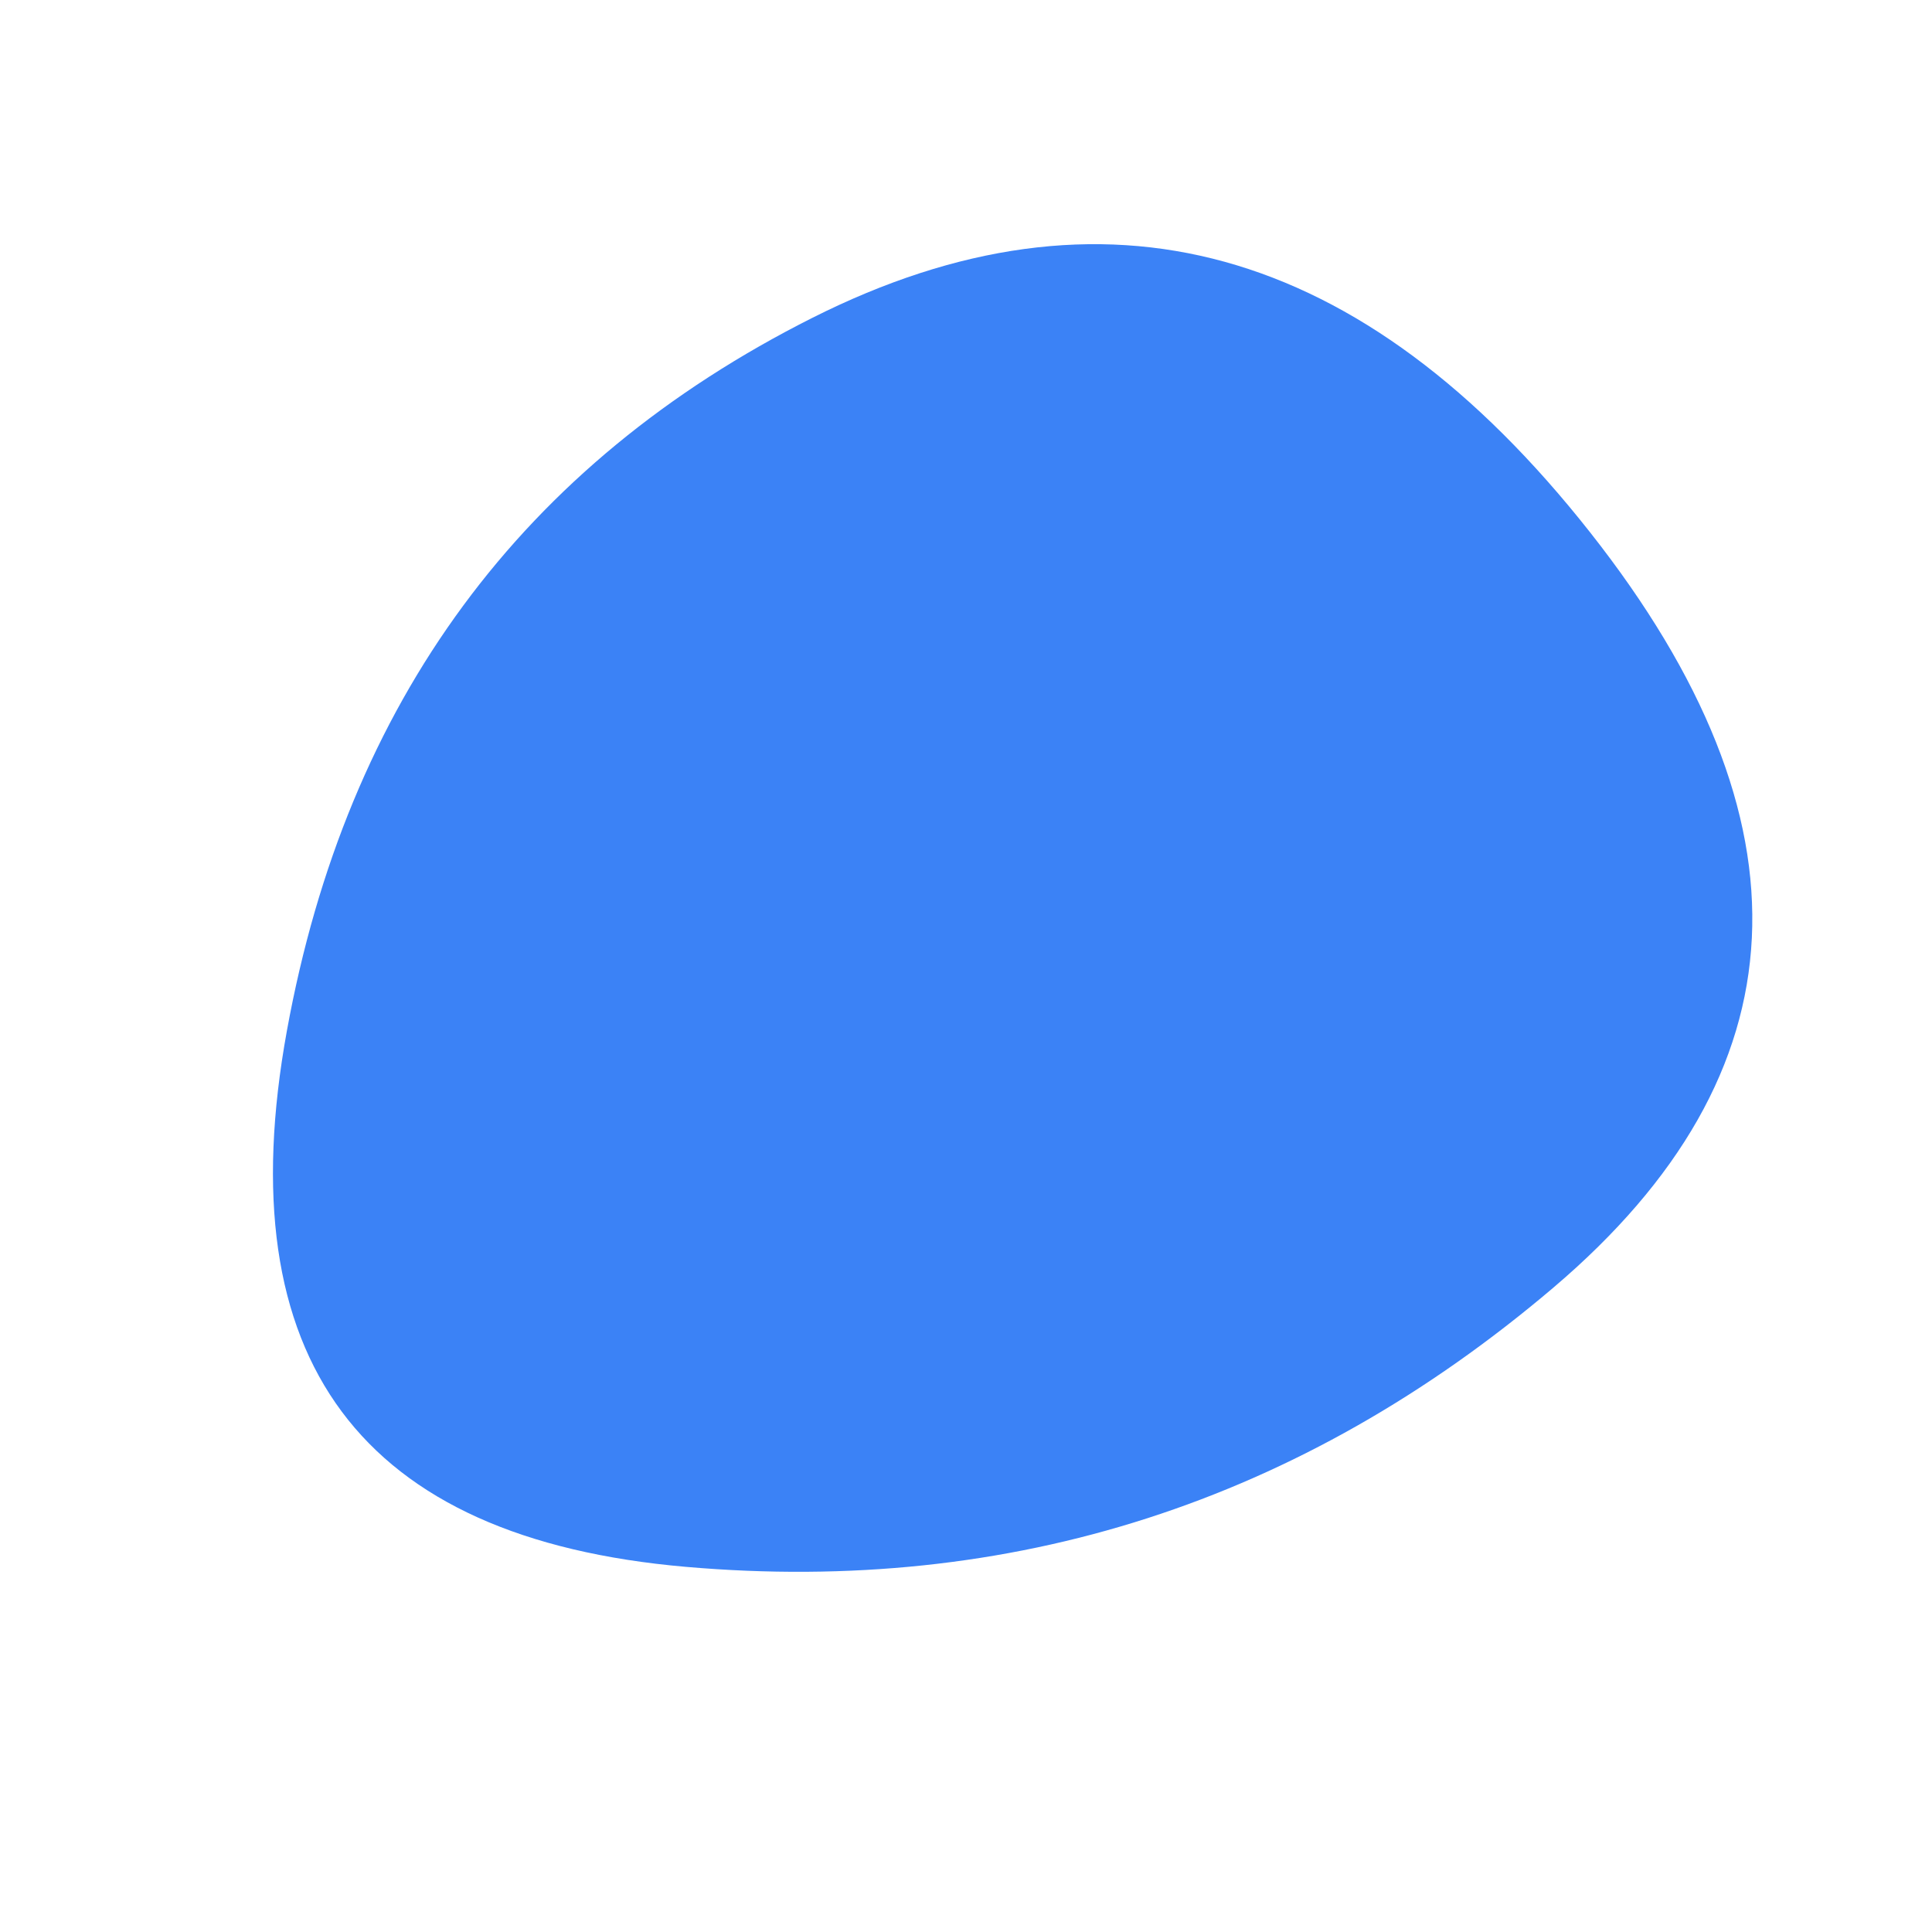
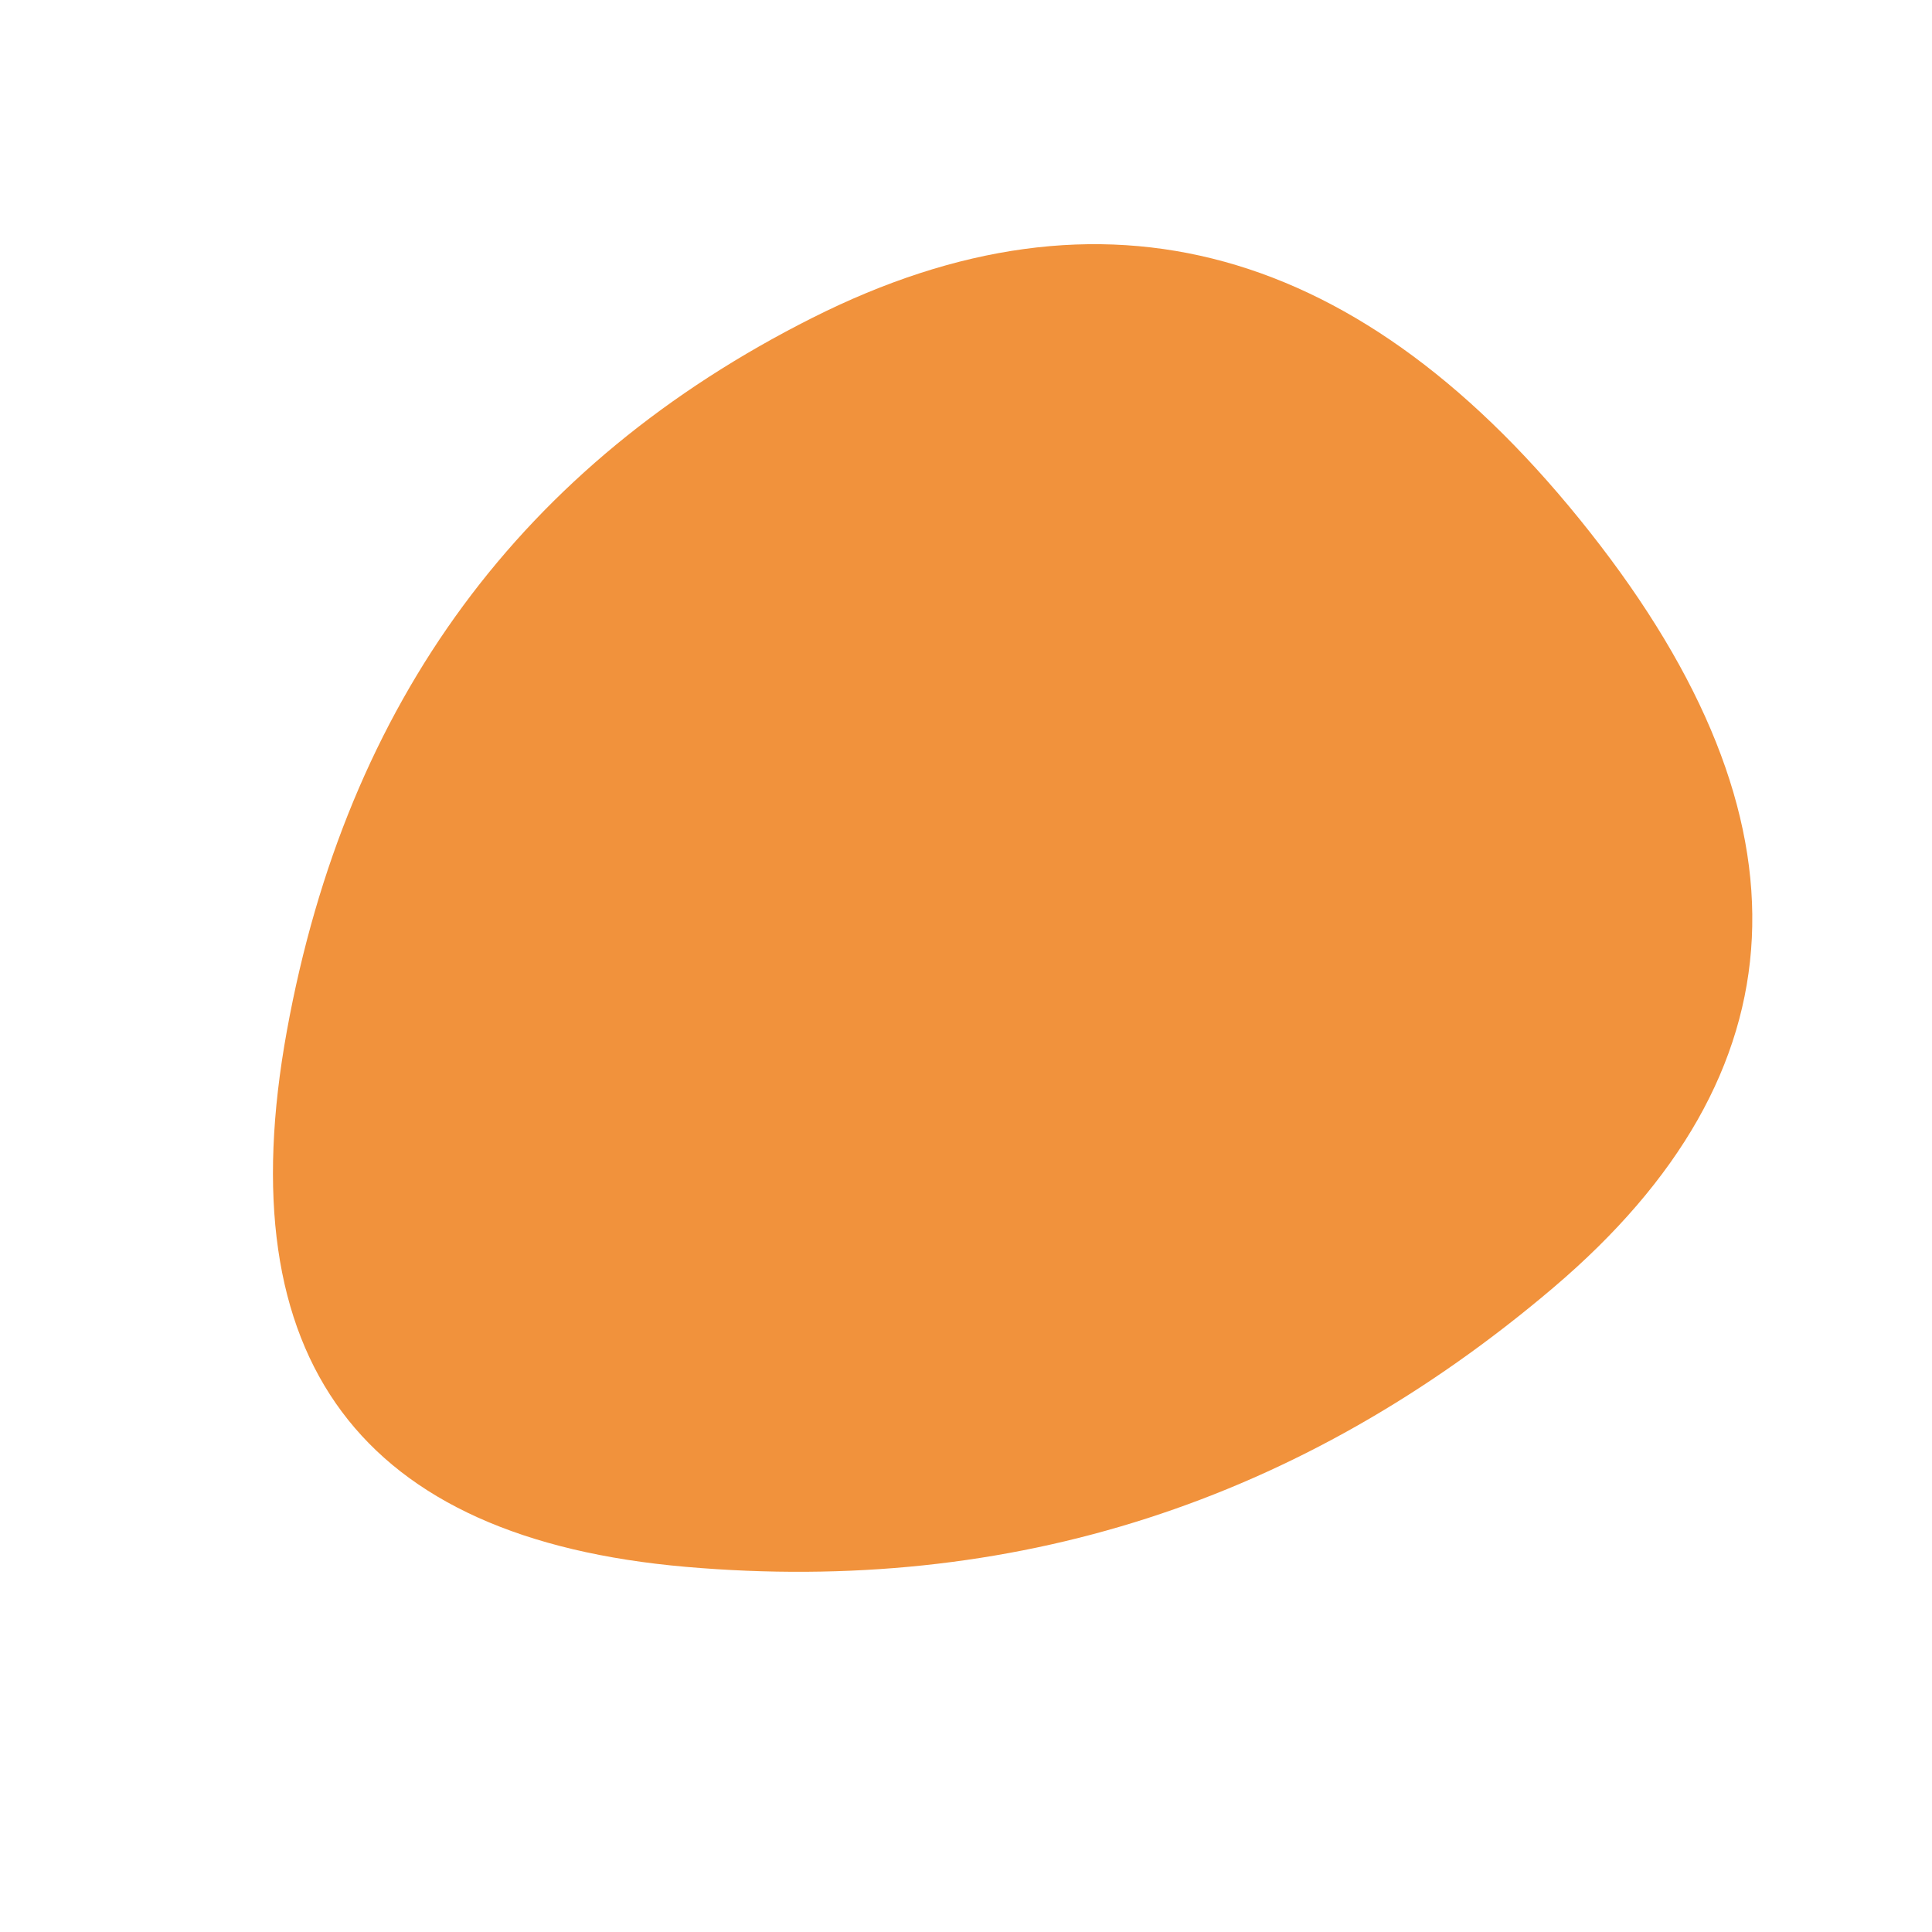
<svg xmlns="http://www.w3.org/2000/svg" viewBox="0 0 1000 1000">
  <defs>
    <clipPath id="a">
      <path fill="currentColor" d="M804 666.5Q608 833 355 811T148.5 533.5q46.5-255.5 272-369t402.5 111q177 224.5-19 391Z" />
    </clipPath>
  </defs>
  <g clip-path="url(#a)">
-     <path fill="#3B82F6" d="M804 666.5Q608 833 355 811T148.5 533.5q46.5-255.5 272-369t402.5 111q177 224.5-19 391Z" />
+     <path fill="#F1923C" d="M804 666.5Q608 833 355 811T148.5 533.5q46.5-255.5 272-369t402.5 111q177 224.5-19 391Z" />
  </g>
</svg>
